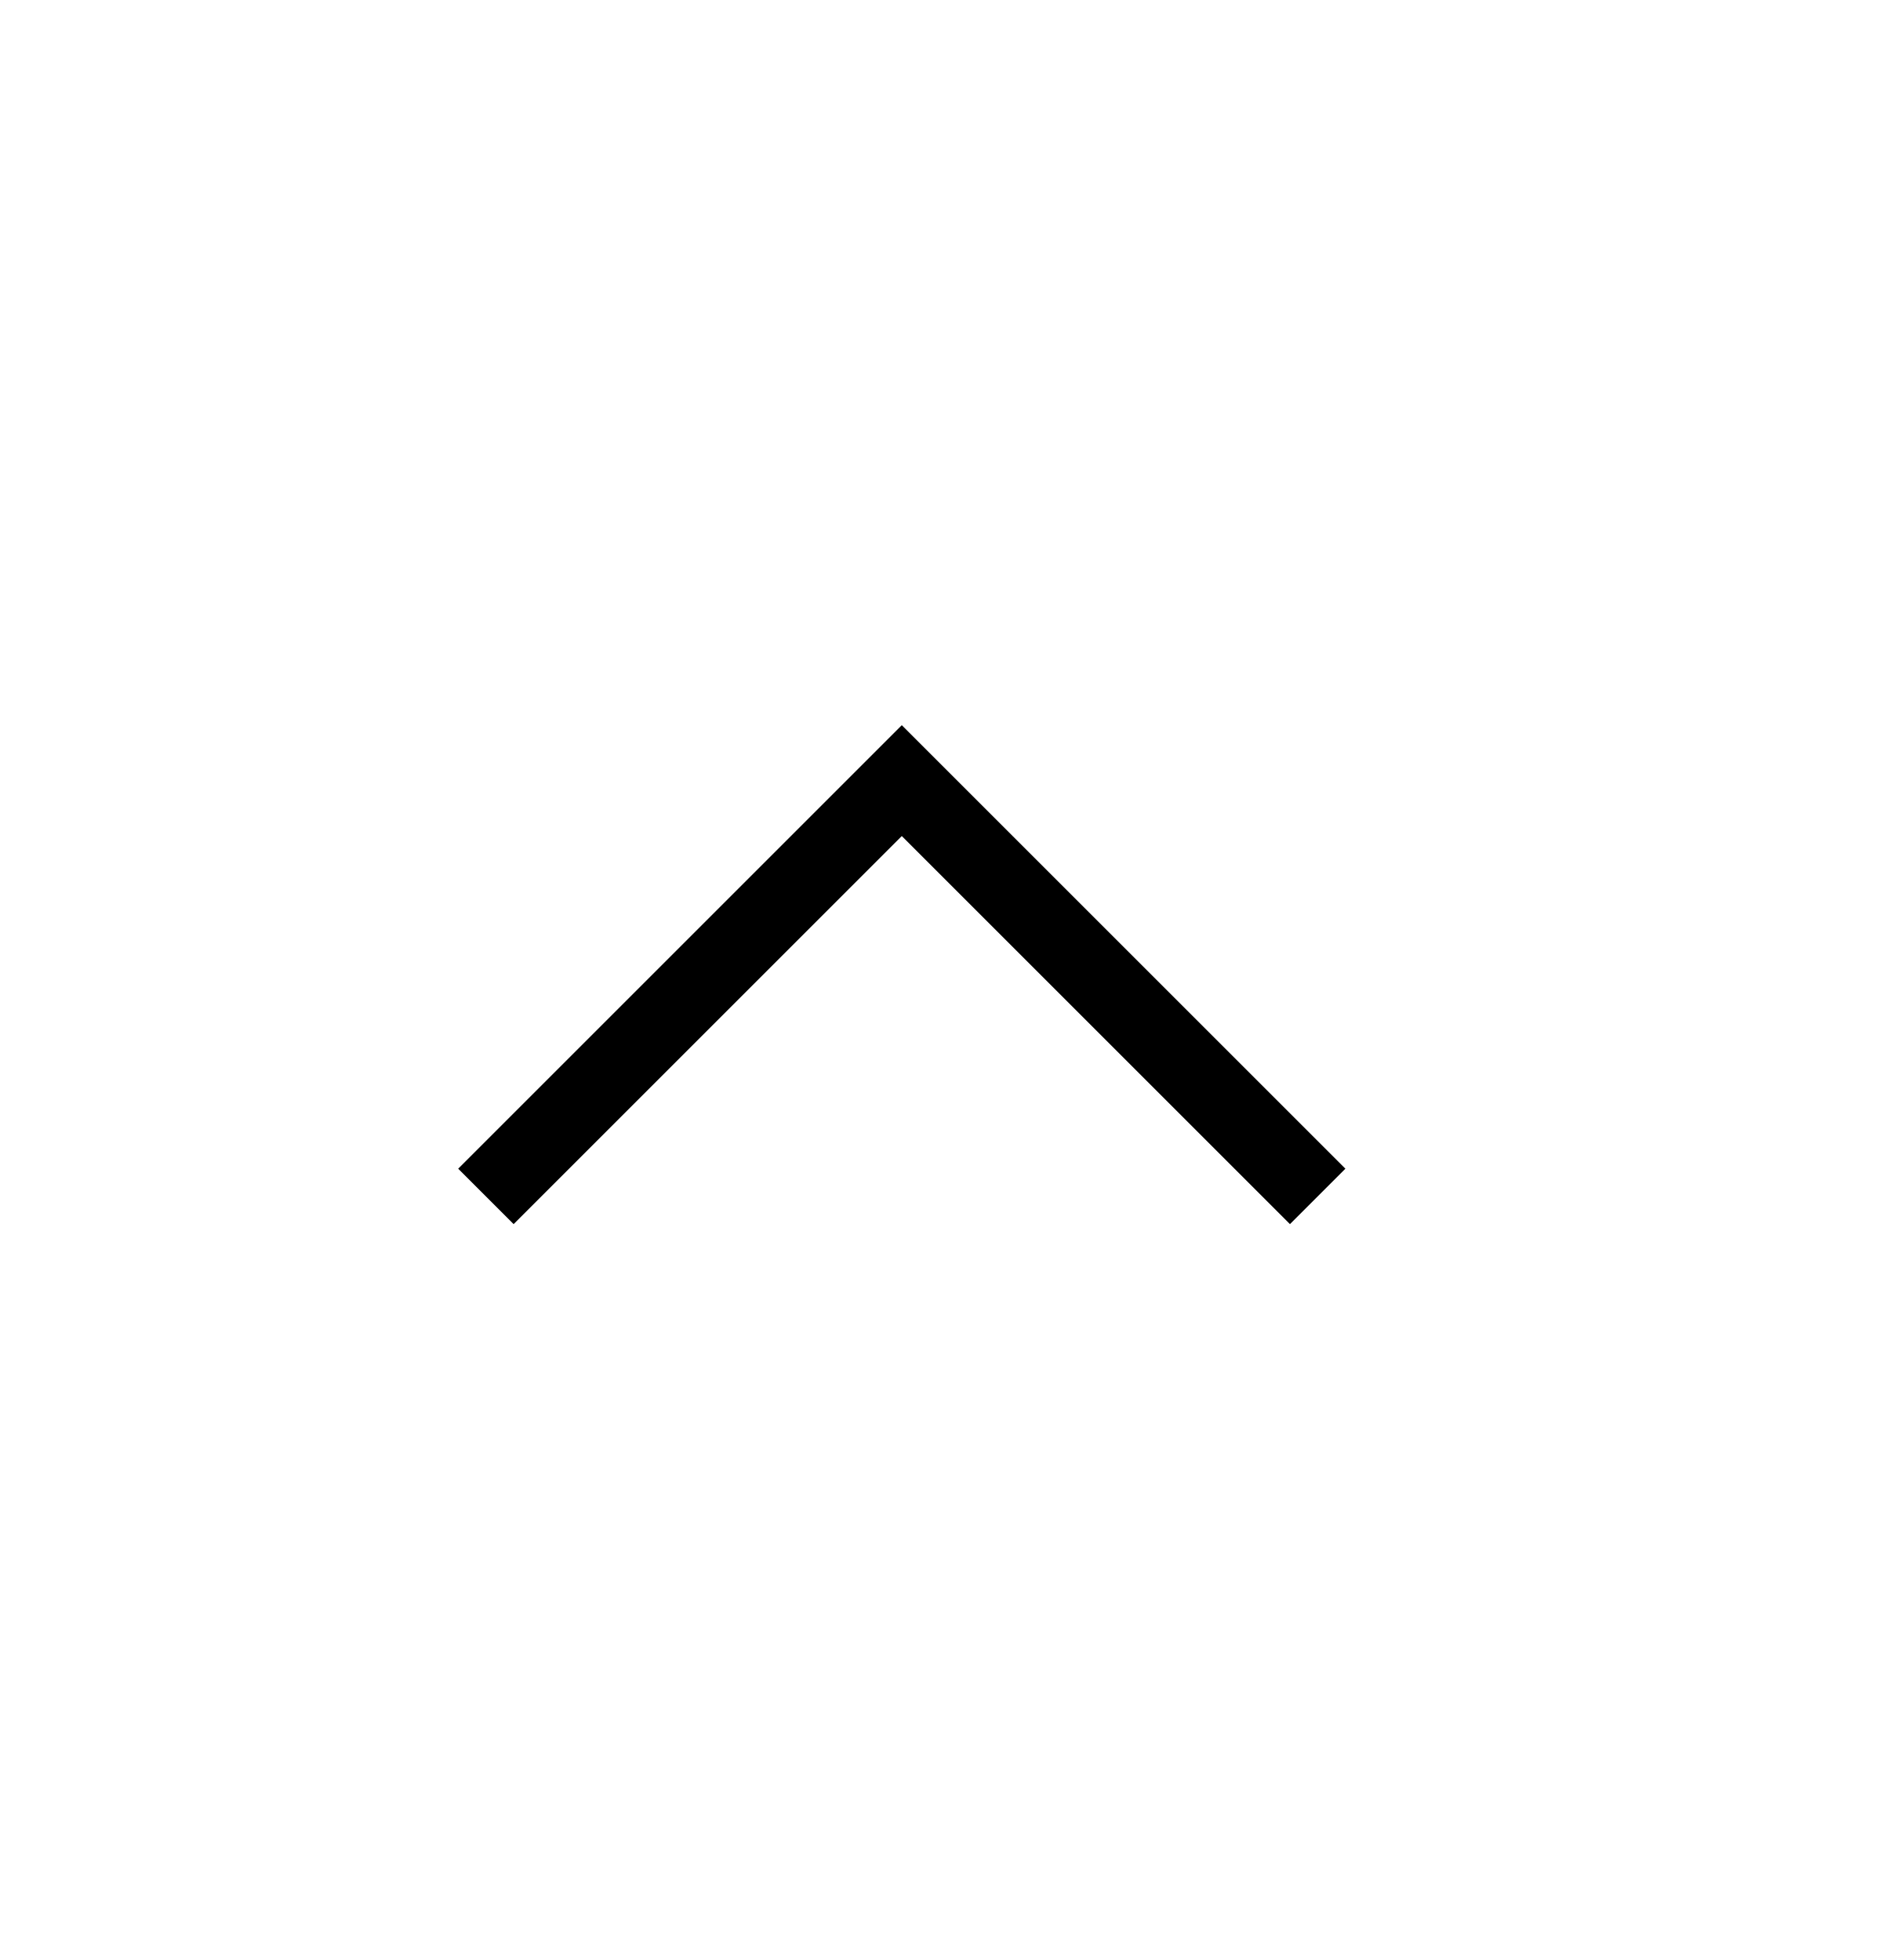
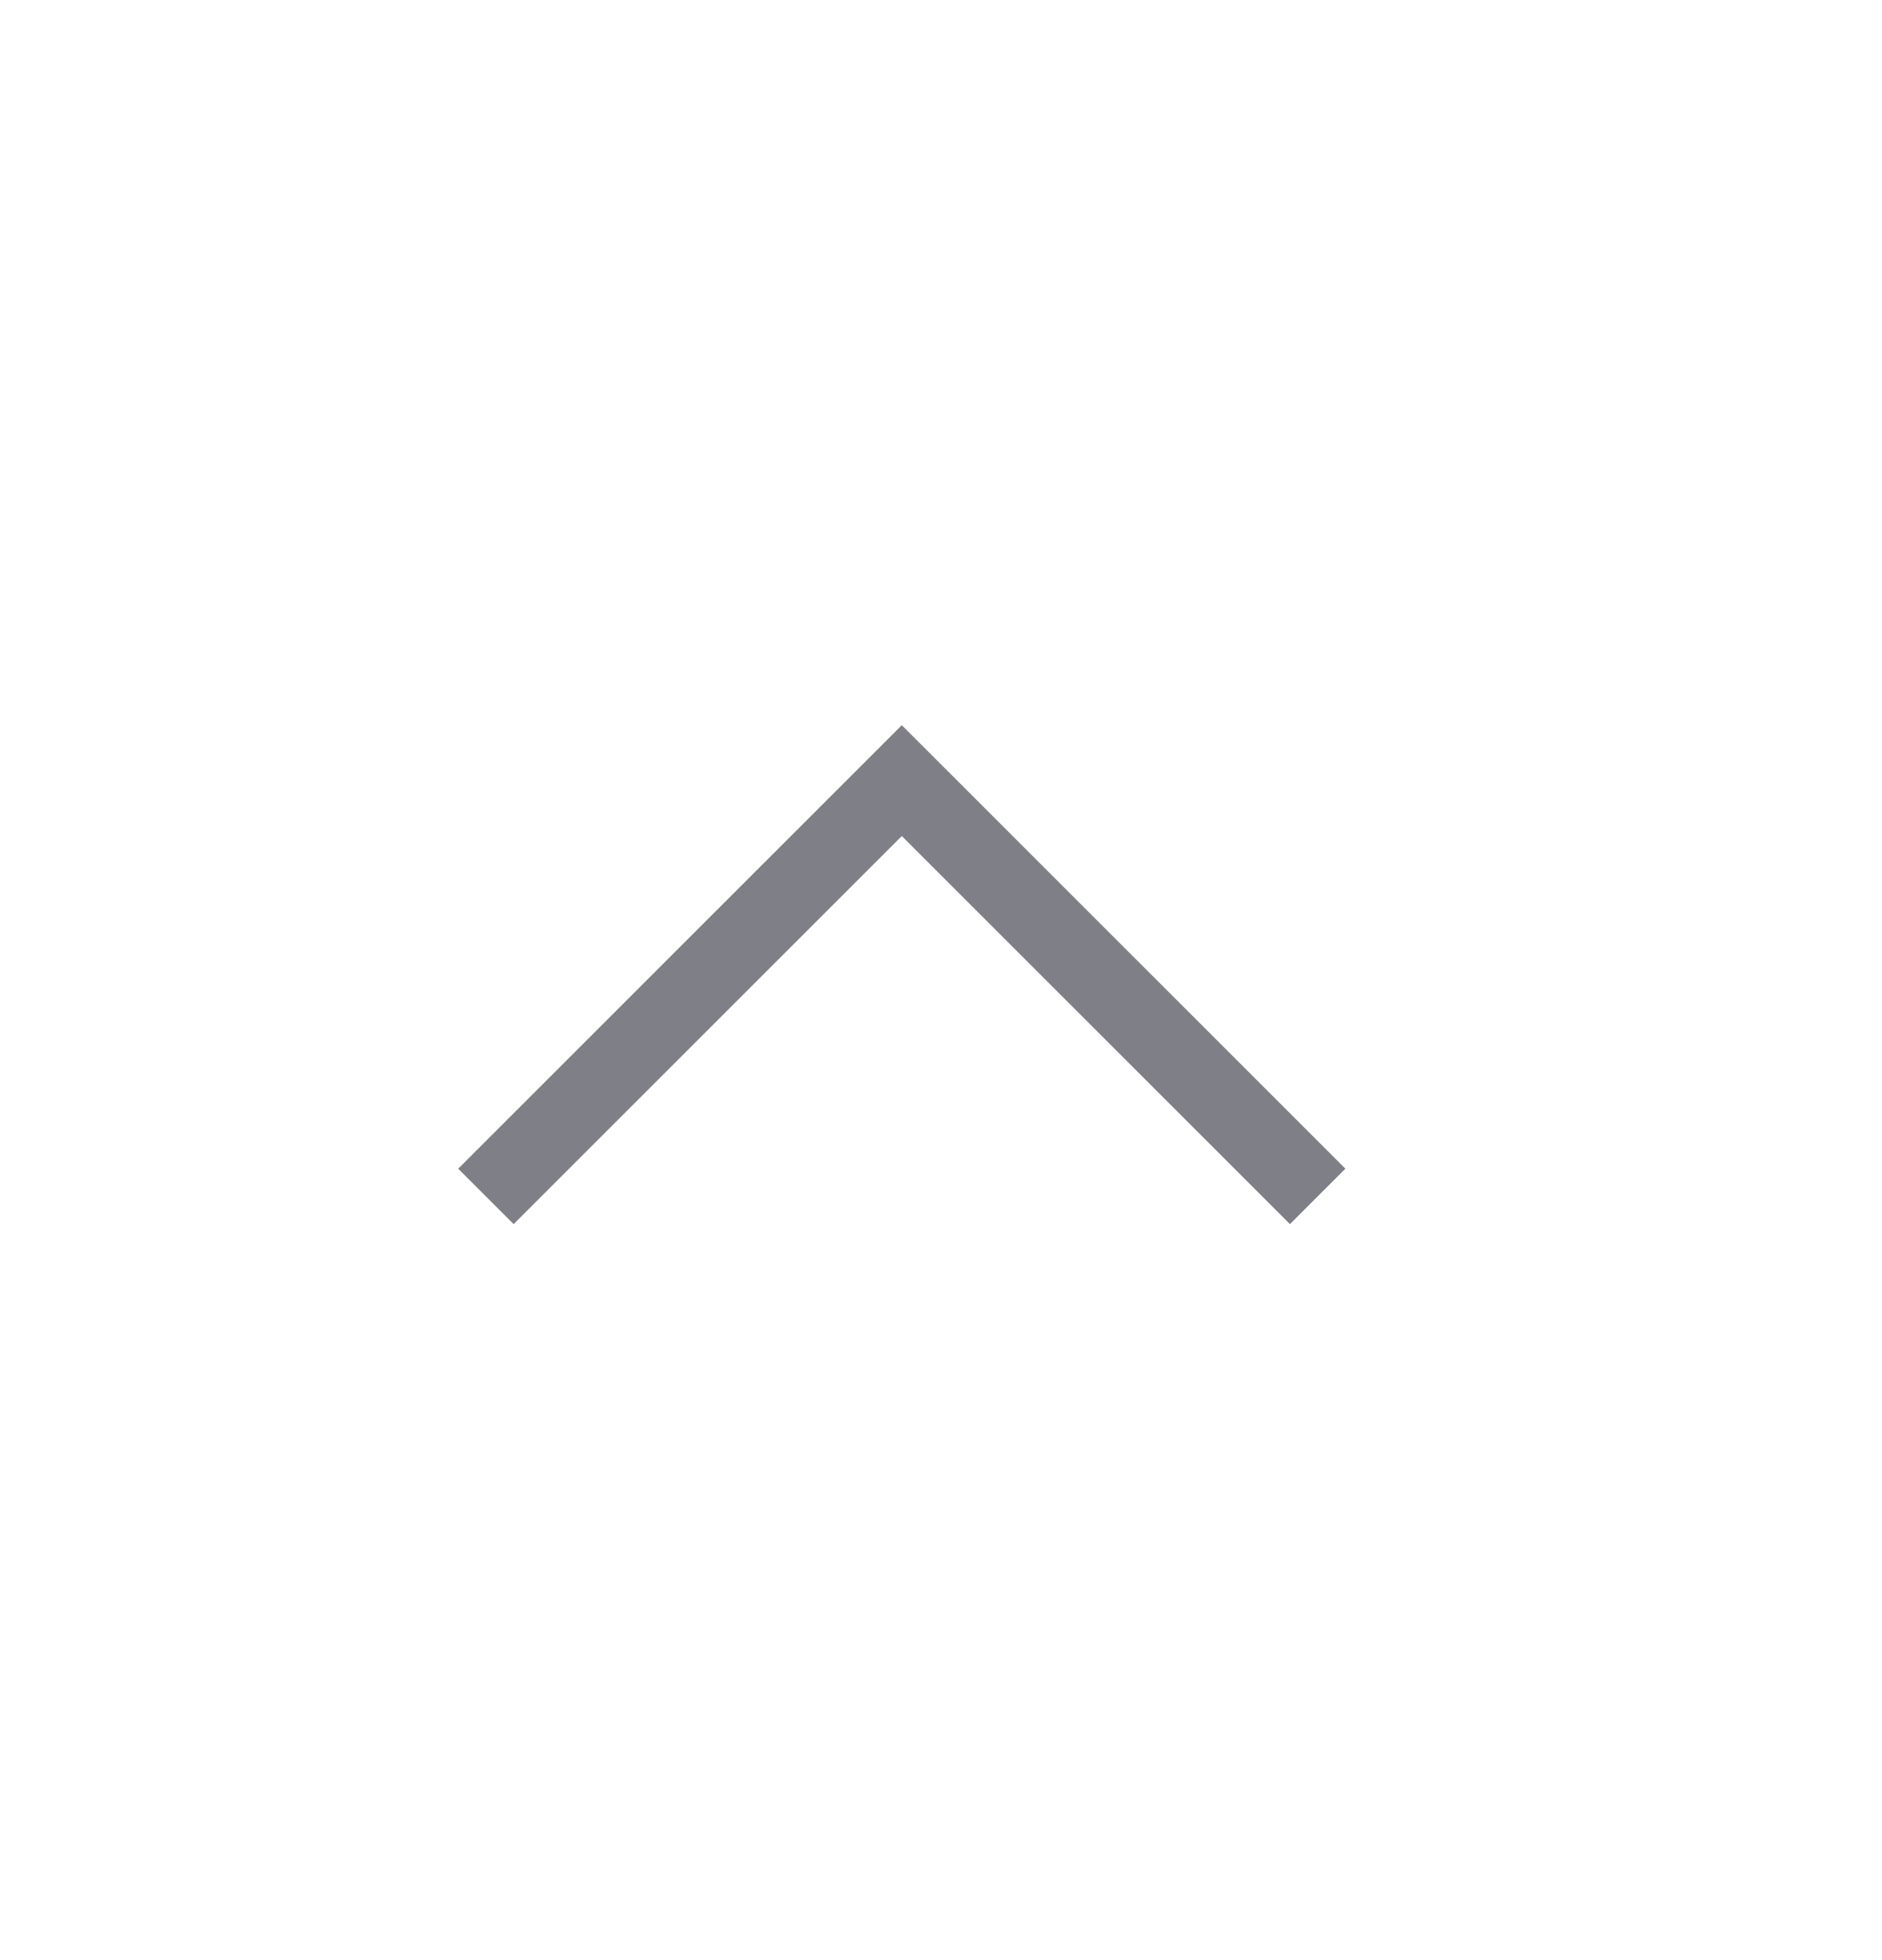
<svg xmlns="http://www.w3.org/2000/svg" width="24" height="25" viewBox="0 0 24 25" fill="none">
-   <path d="M5.843 14.907L11.5 9.25L17.157 14.907L16.45 15.614L11.5 10.664L6.55 15.614L5.843 14.907Z" fill="black" />
+   <path d="M5.843 14.907L11.5 9.25L17.157 14.907L16.45 15.614L11.5 10.664L6.55 15.614L5.843 14.907Z" fill="#7F8087" />
</svg>
